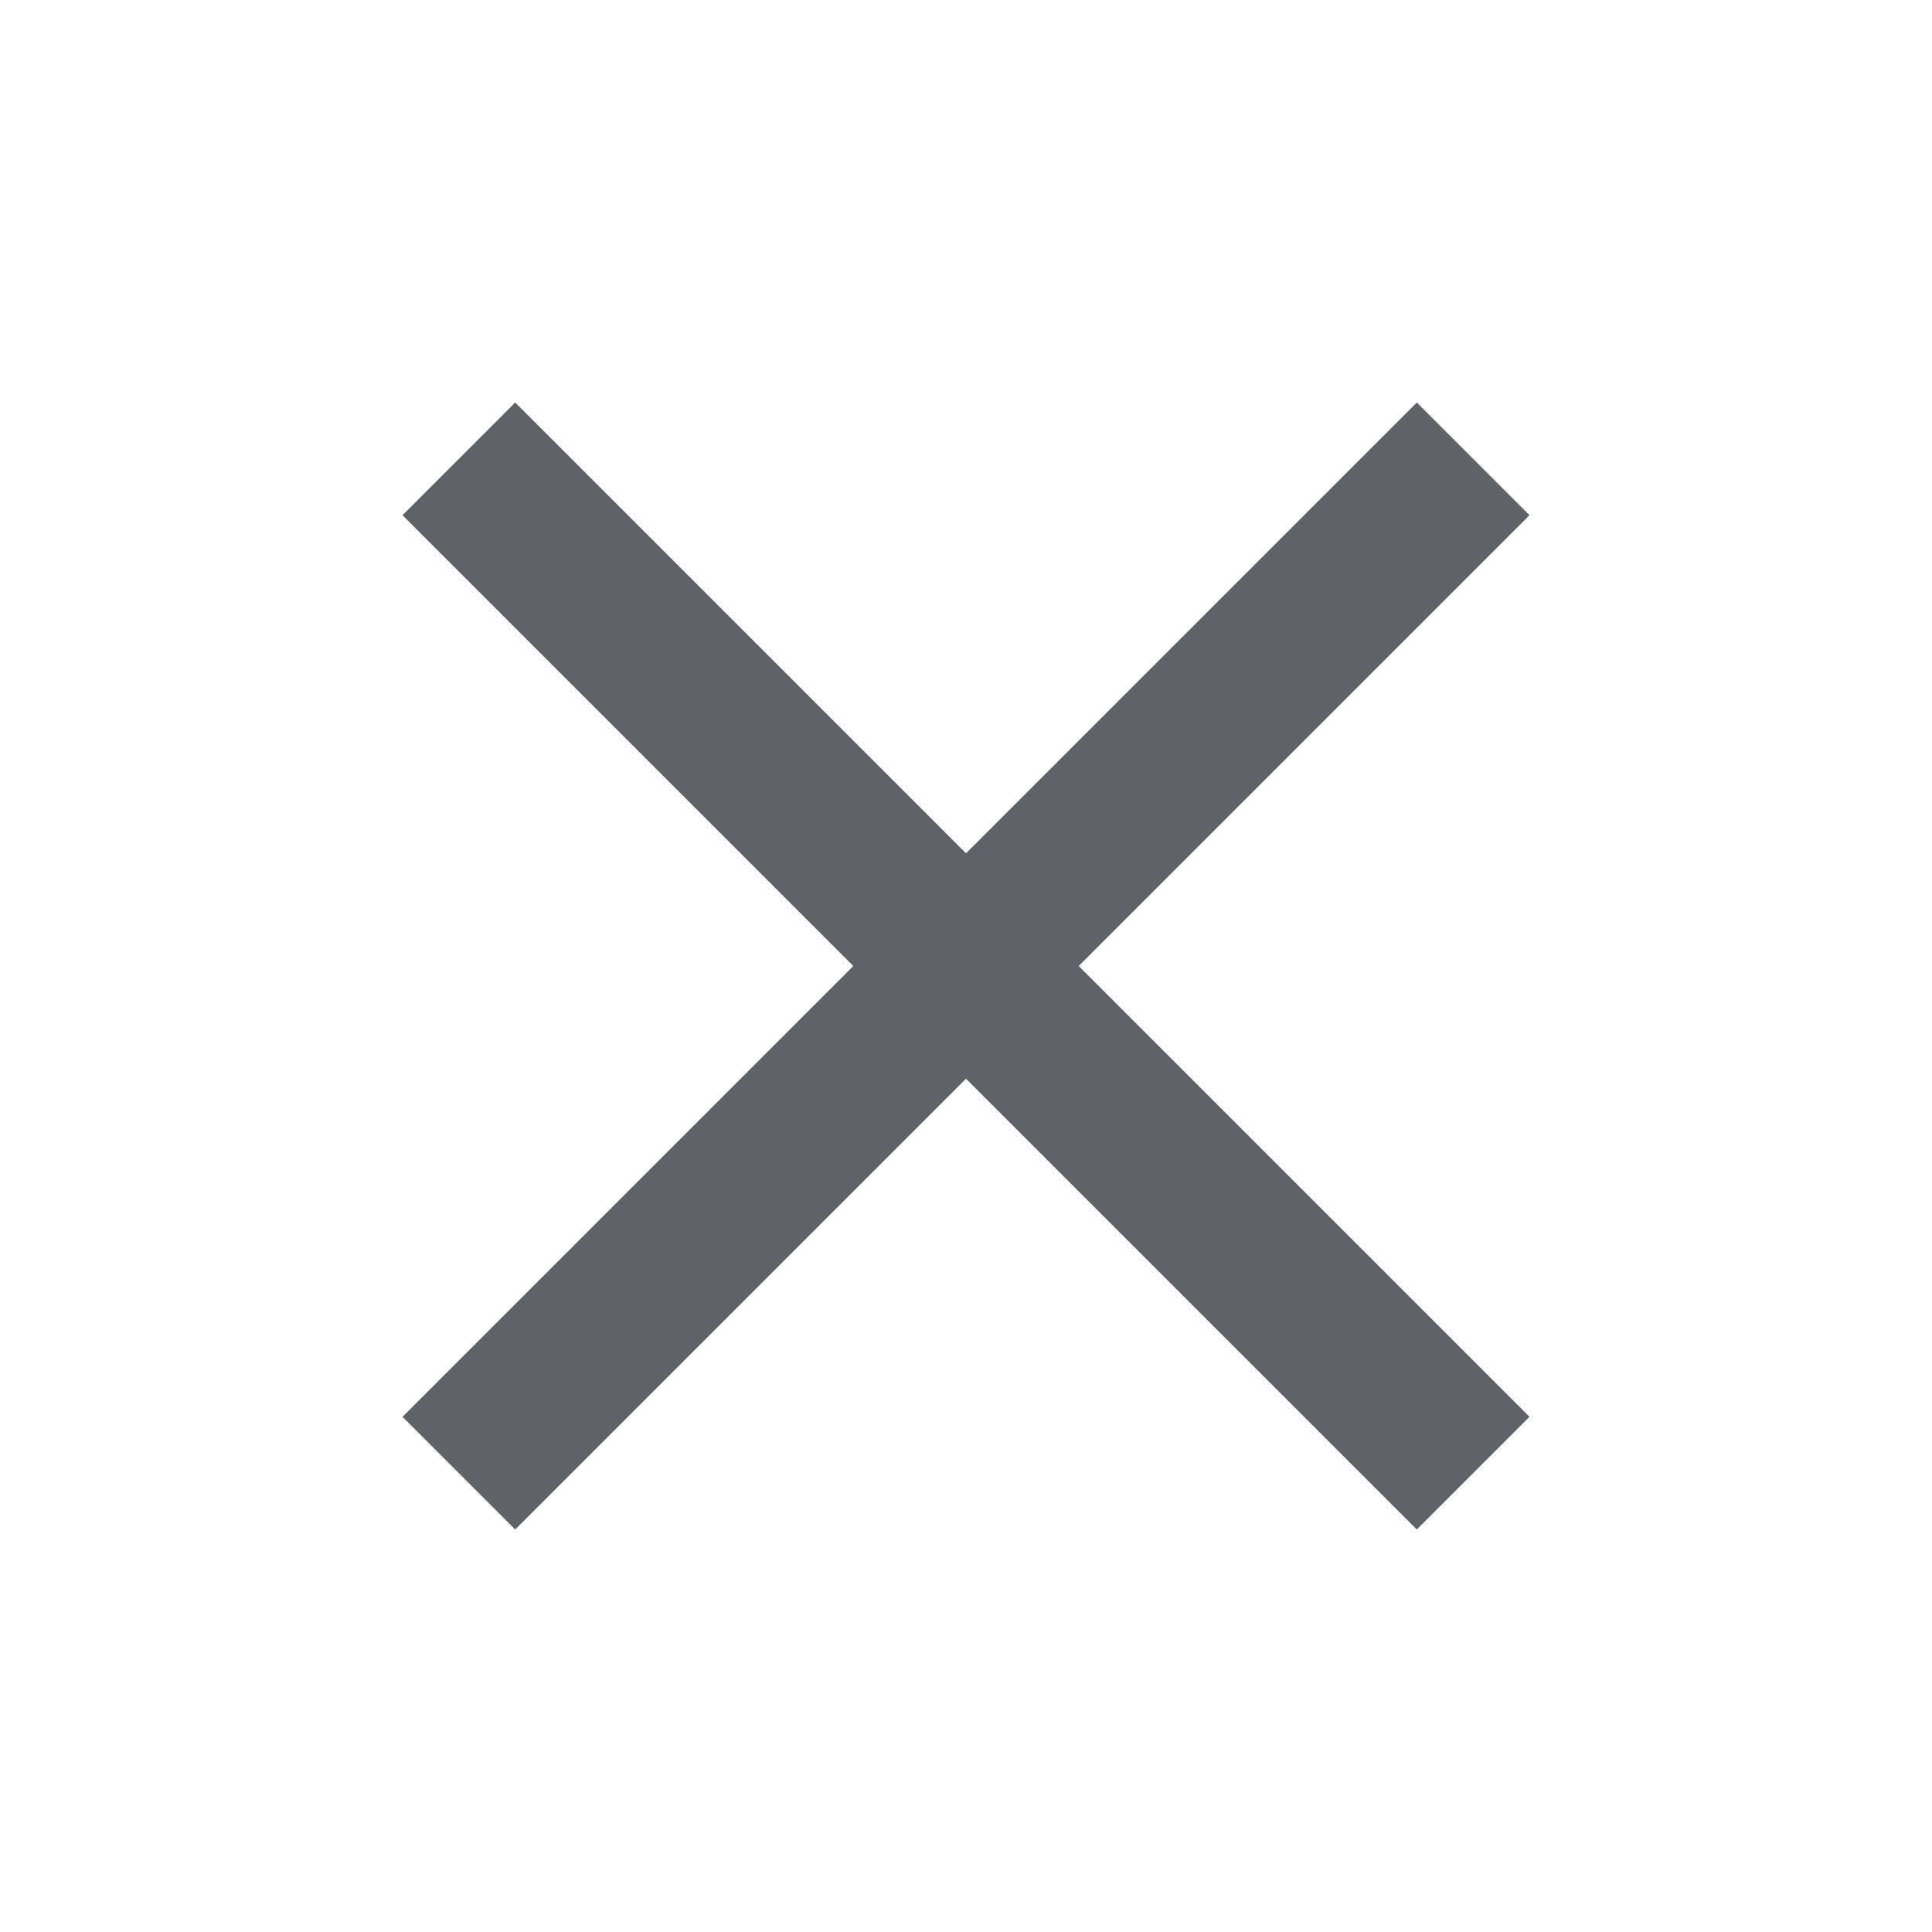
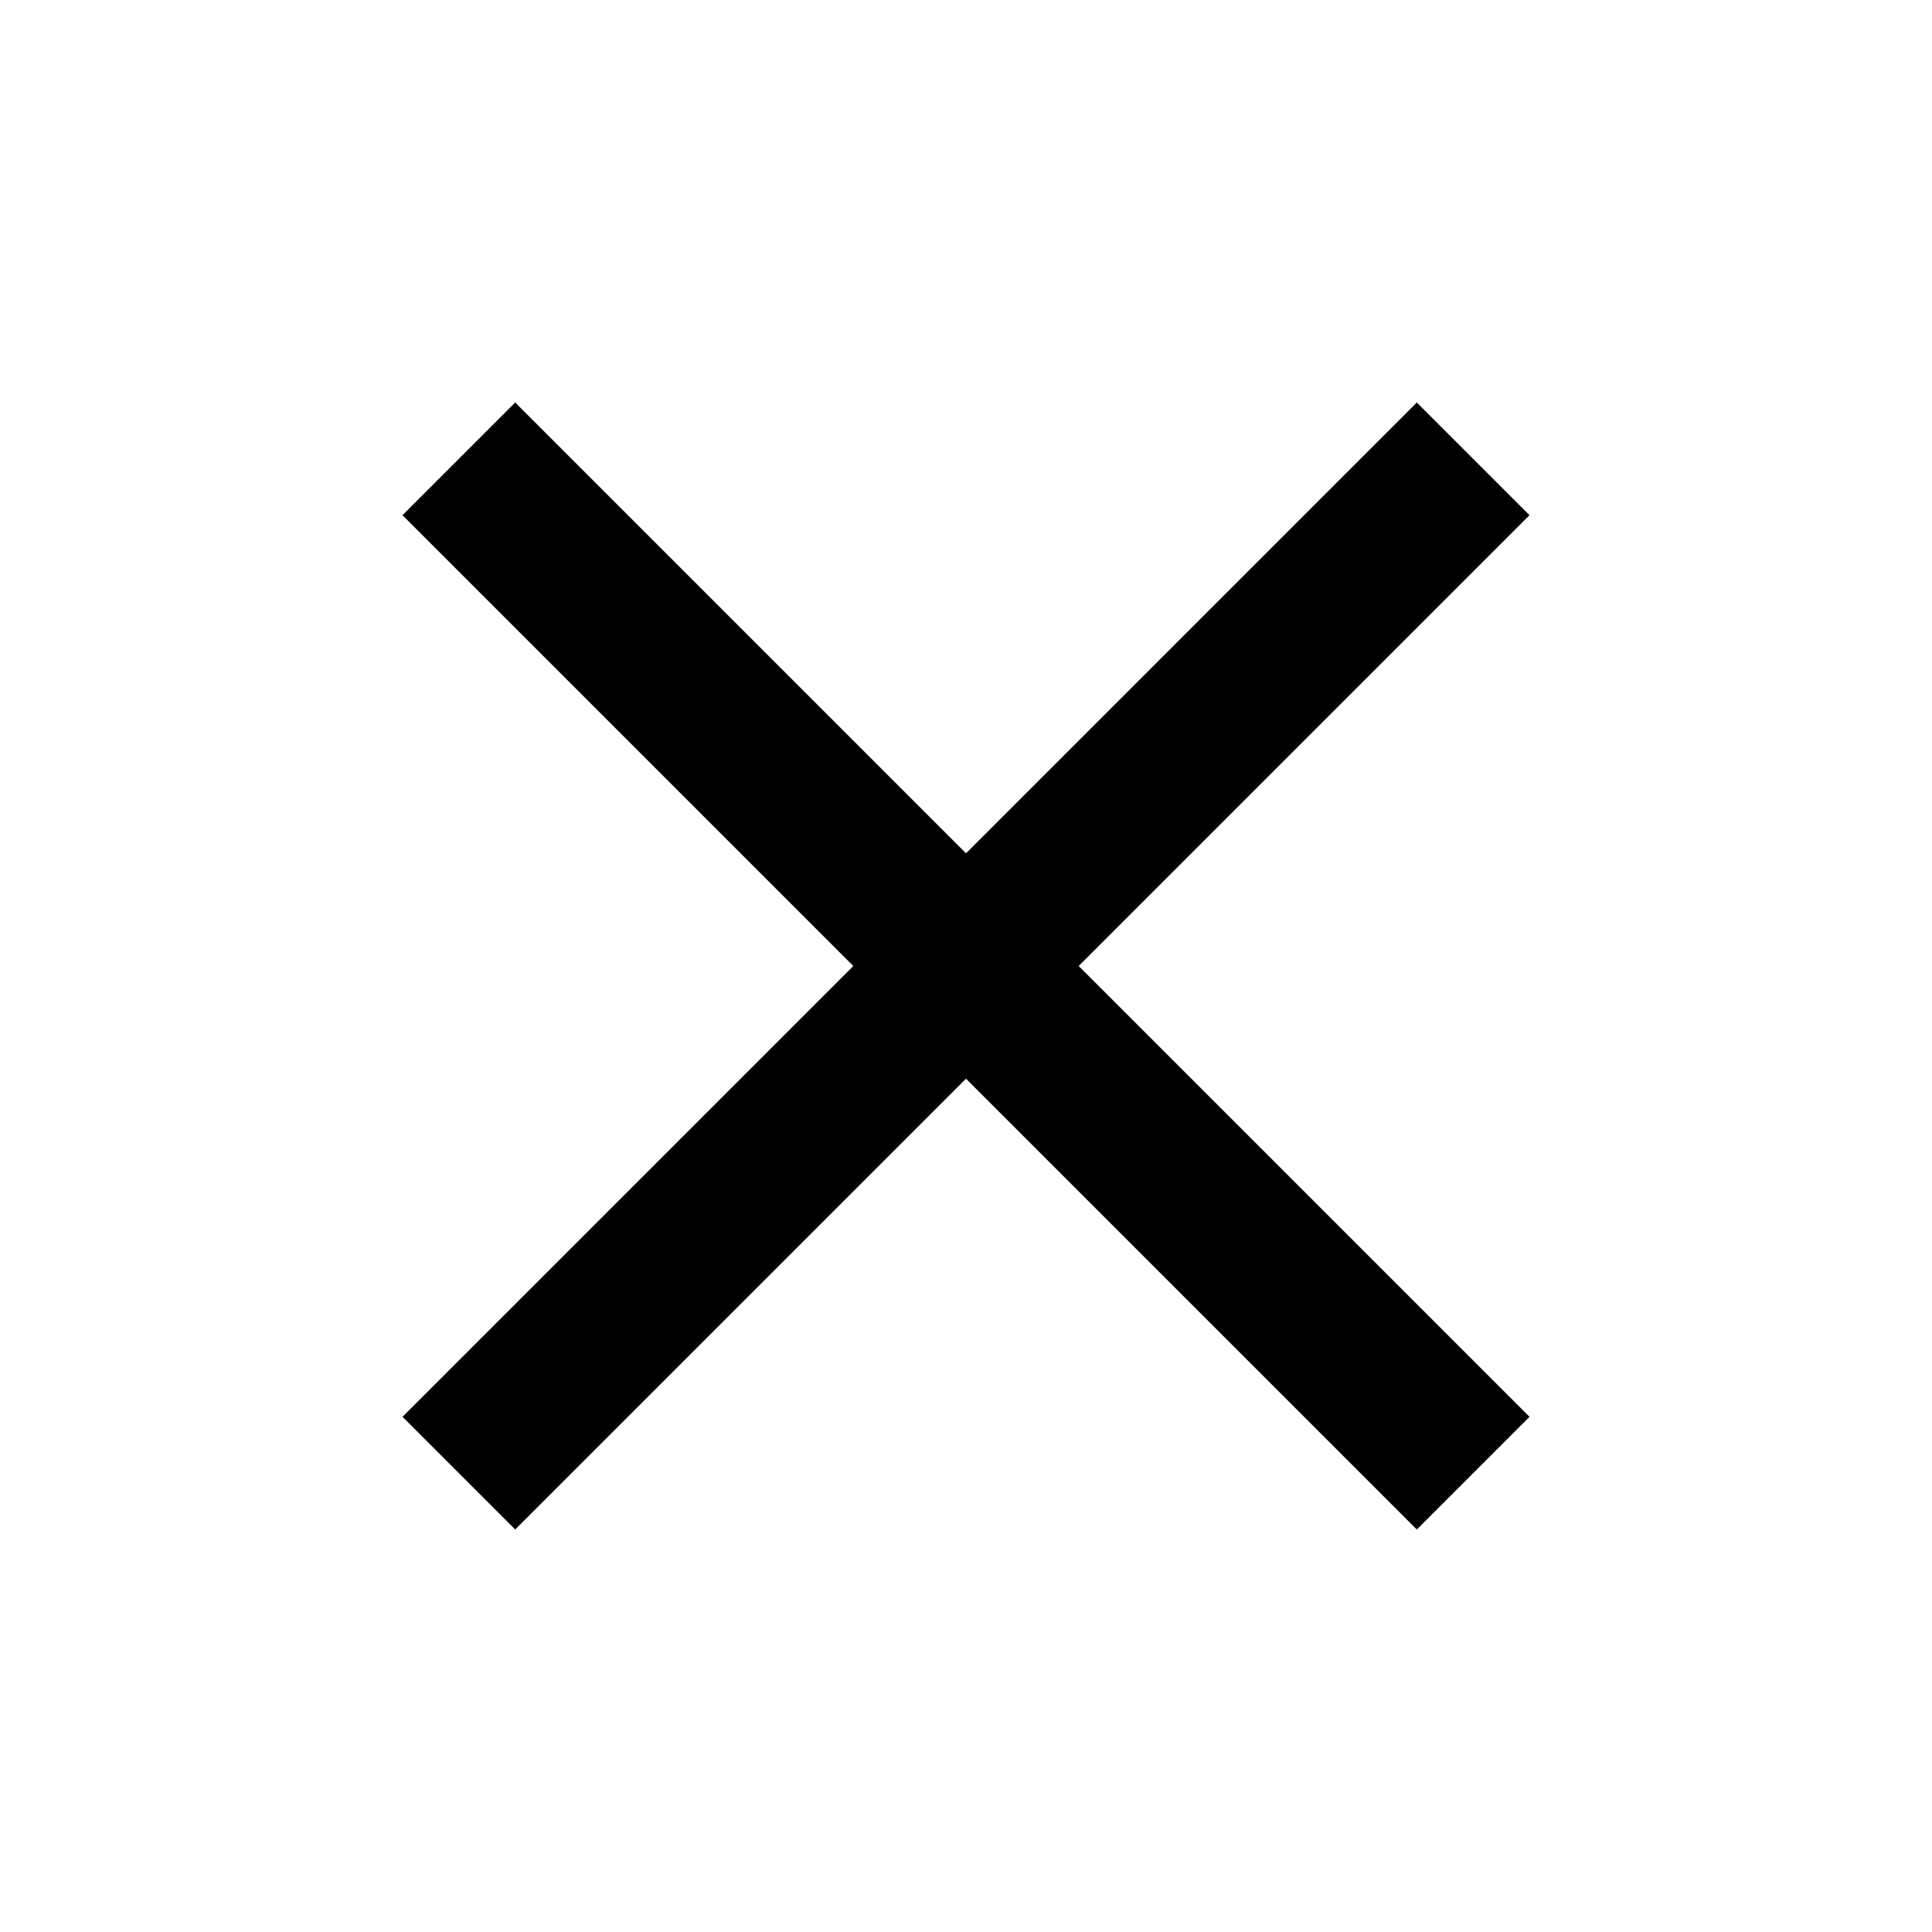
- <svg xmlns="http://www.w3.org/2000/svg" height="24px" viewBox="0 -960 960 960" width="24px" fill="#5f6368">
+ <svg xmlns="http://www.w3.org/2000/svg" height="24px" viewBox="0 -960 960 960" width="24px" fill="currentColor">
  <path d="m256-200-56-56 224-224-224-224 56-56 224 224 224-224 56 56-224 224 224 224-56 56-224-224-224 224Z" />
</svg>
